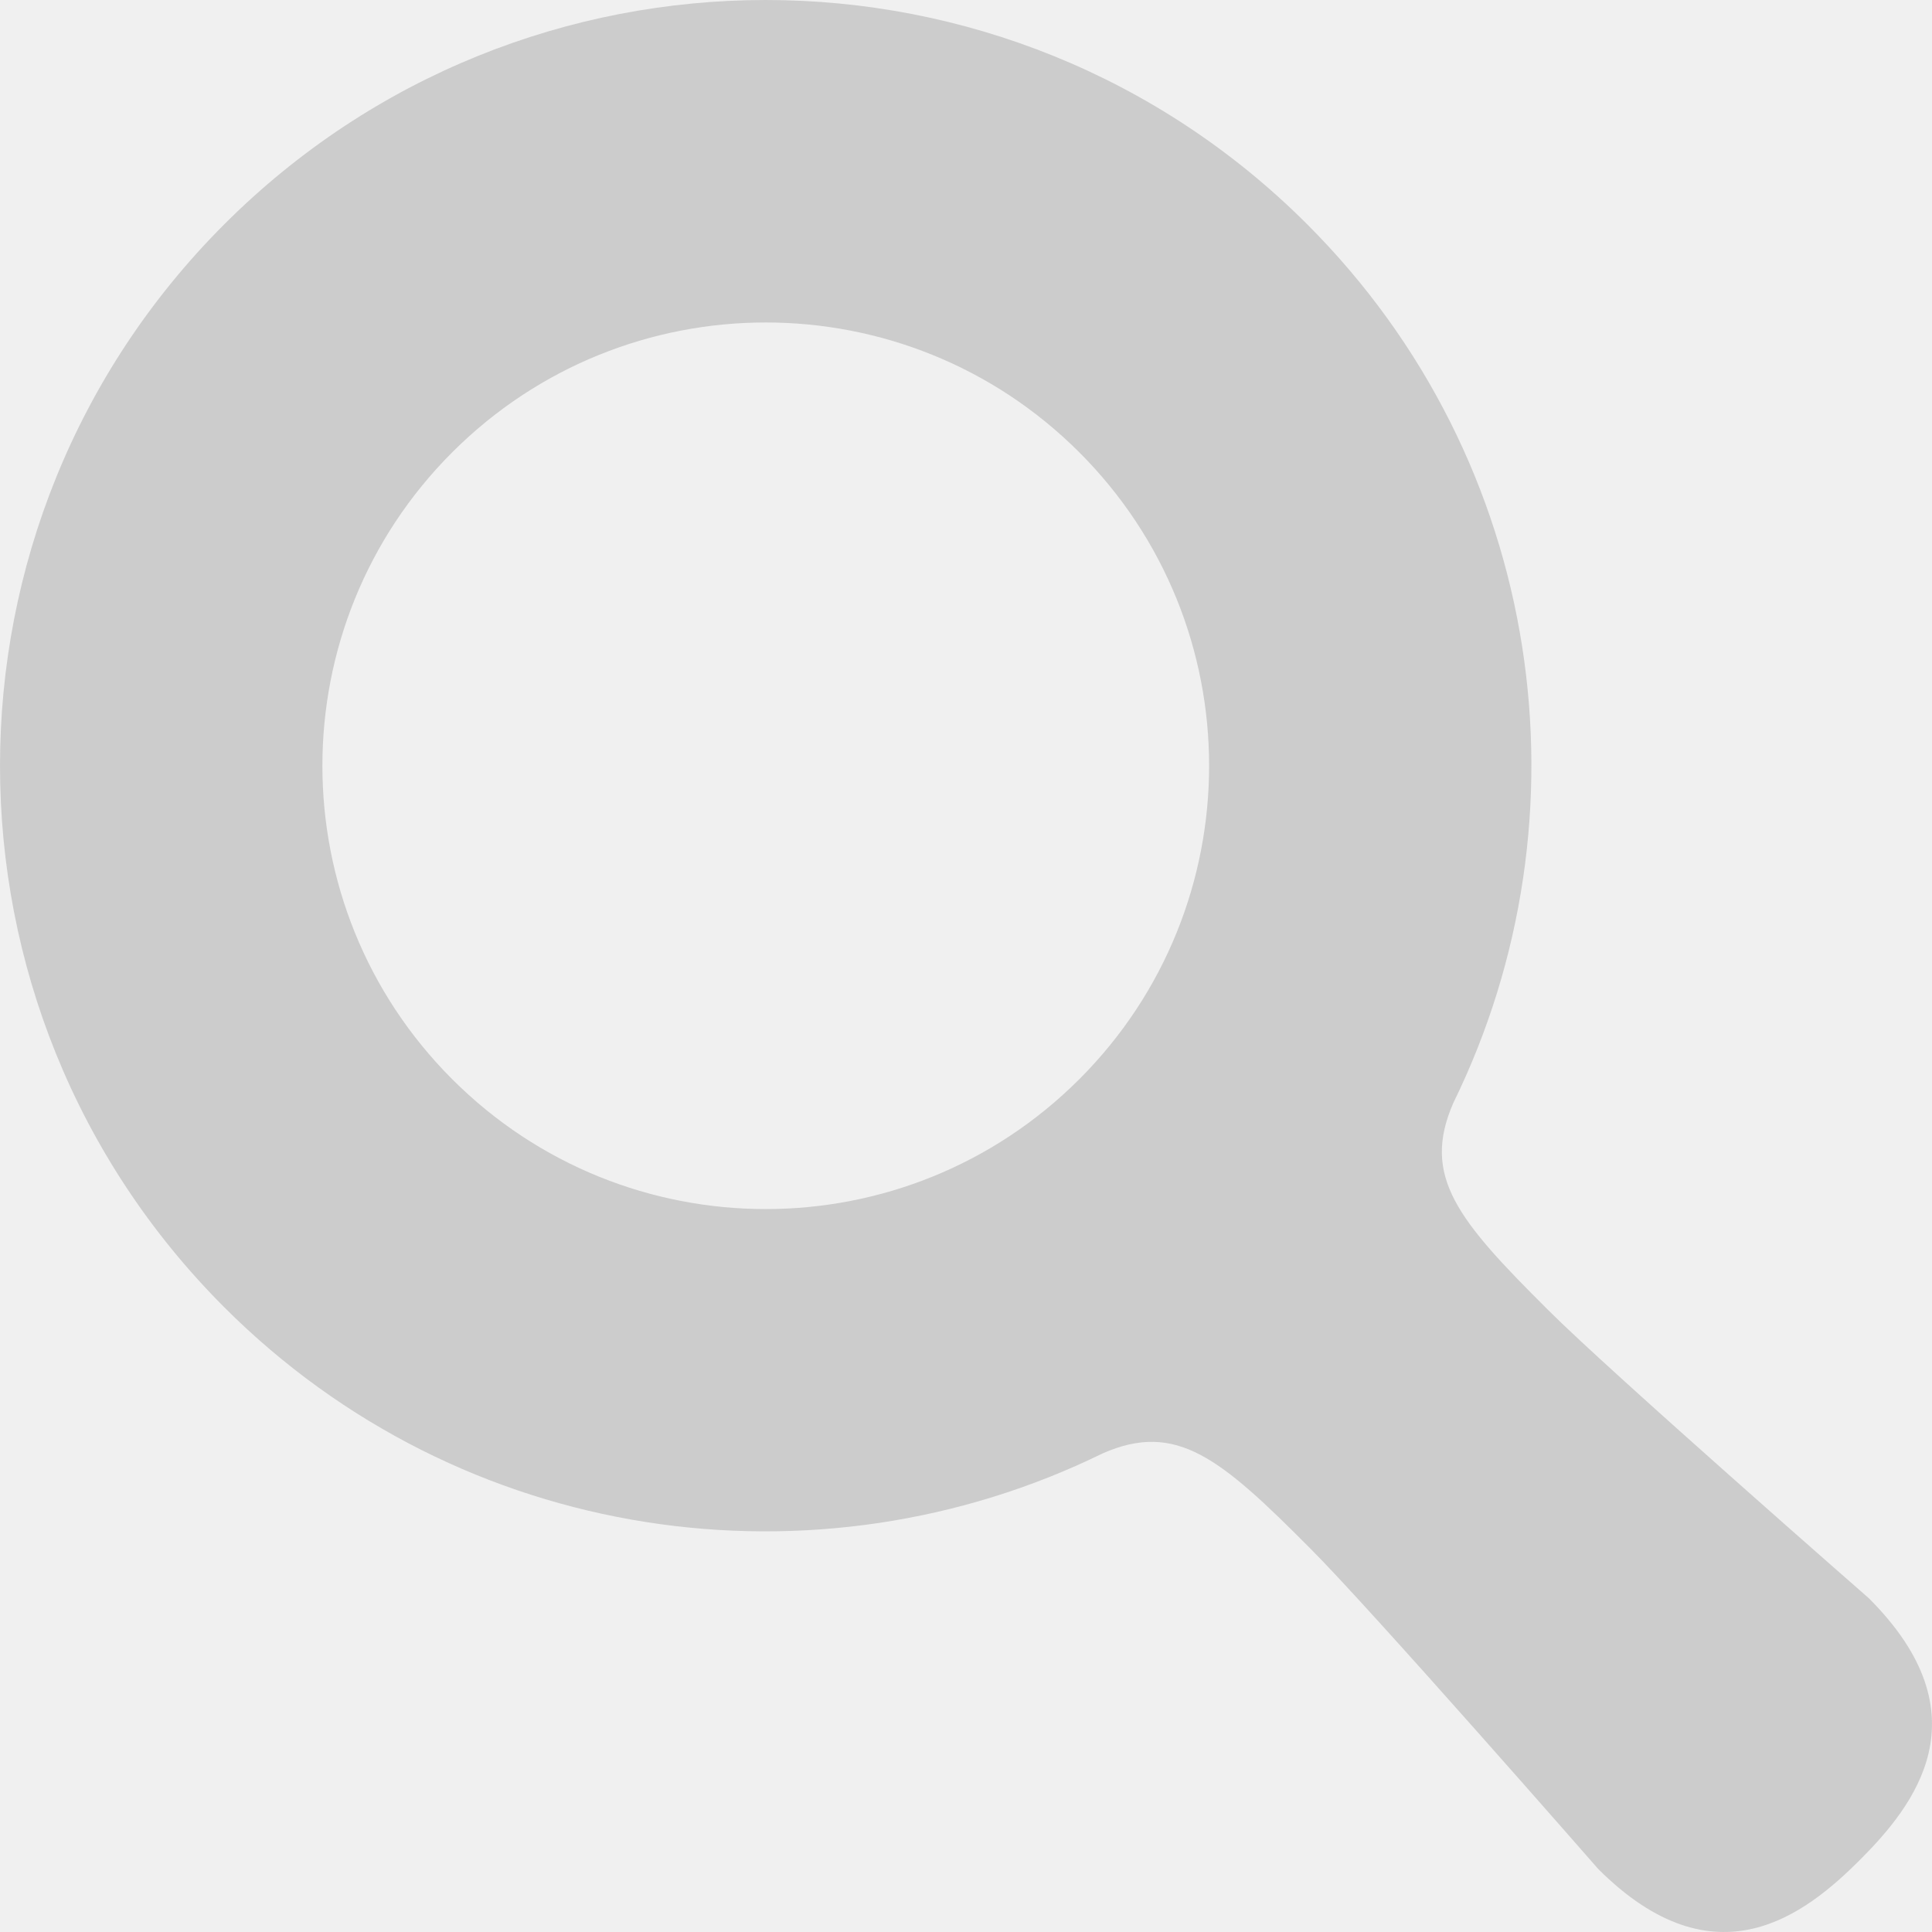
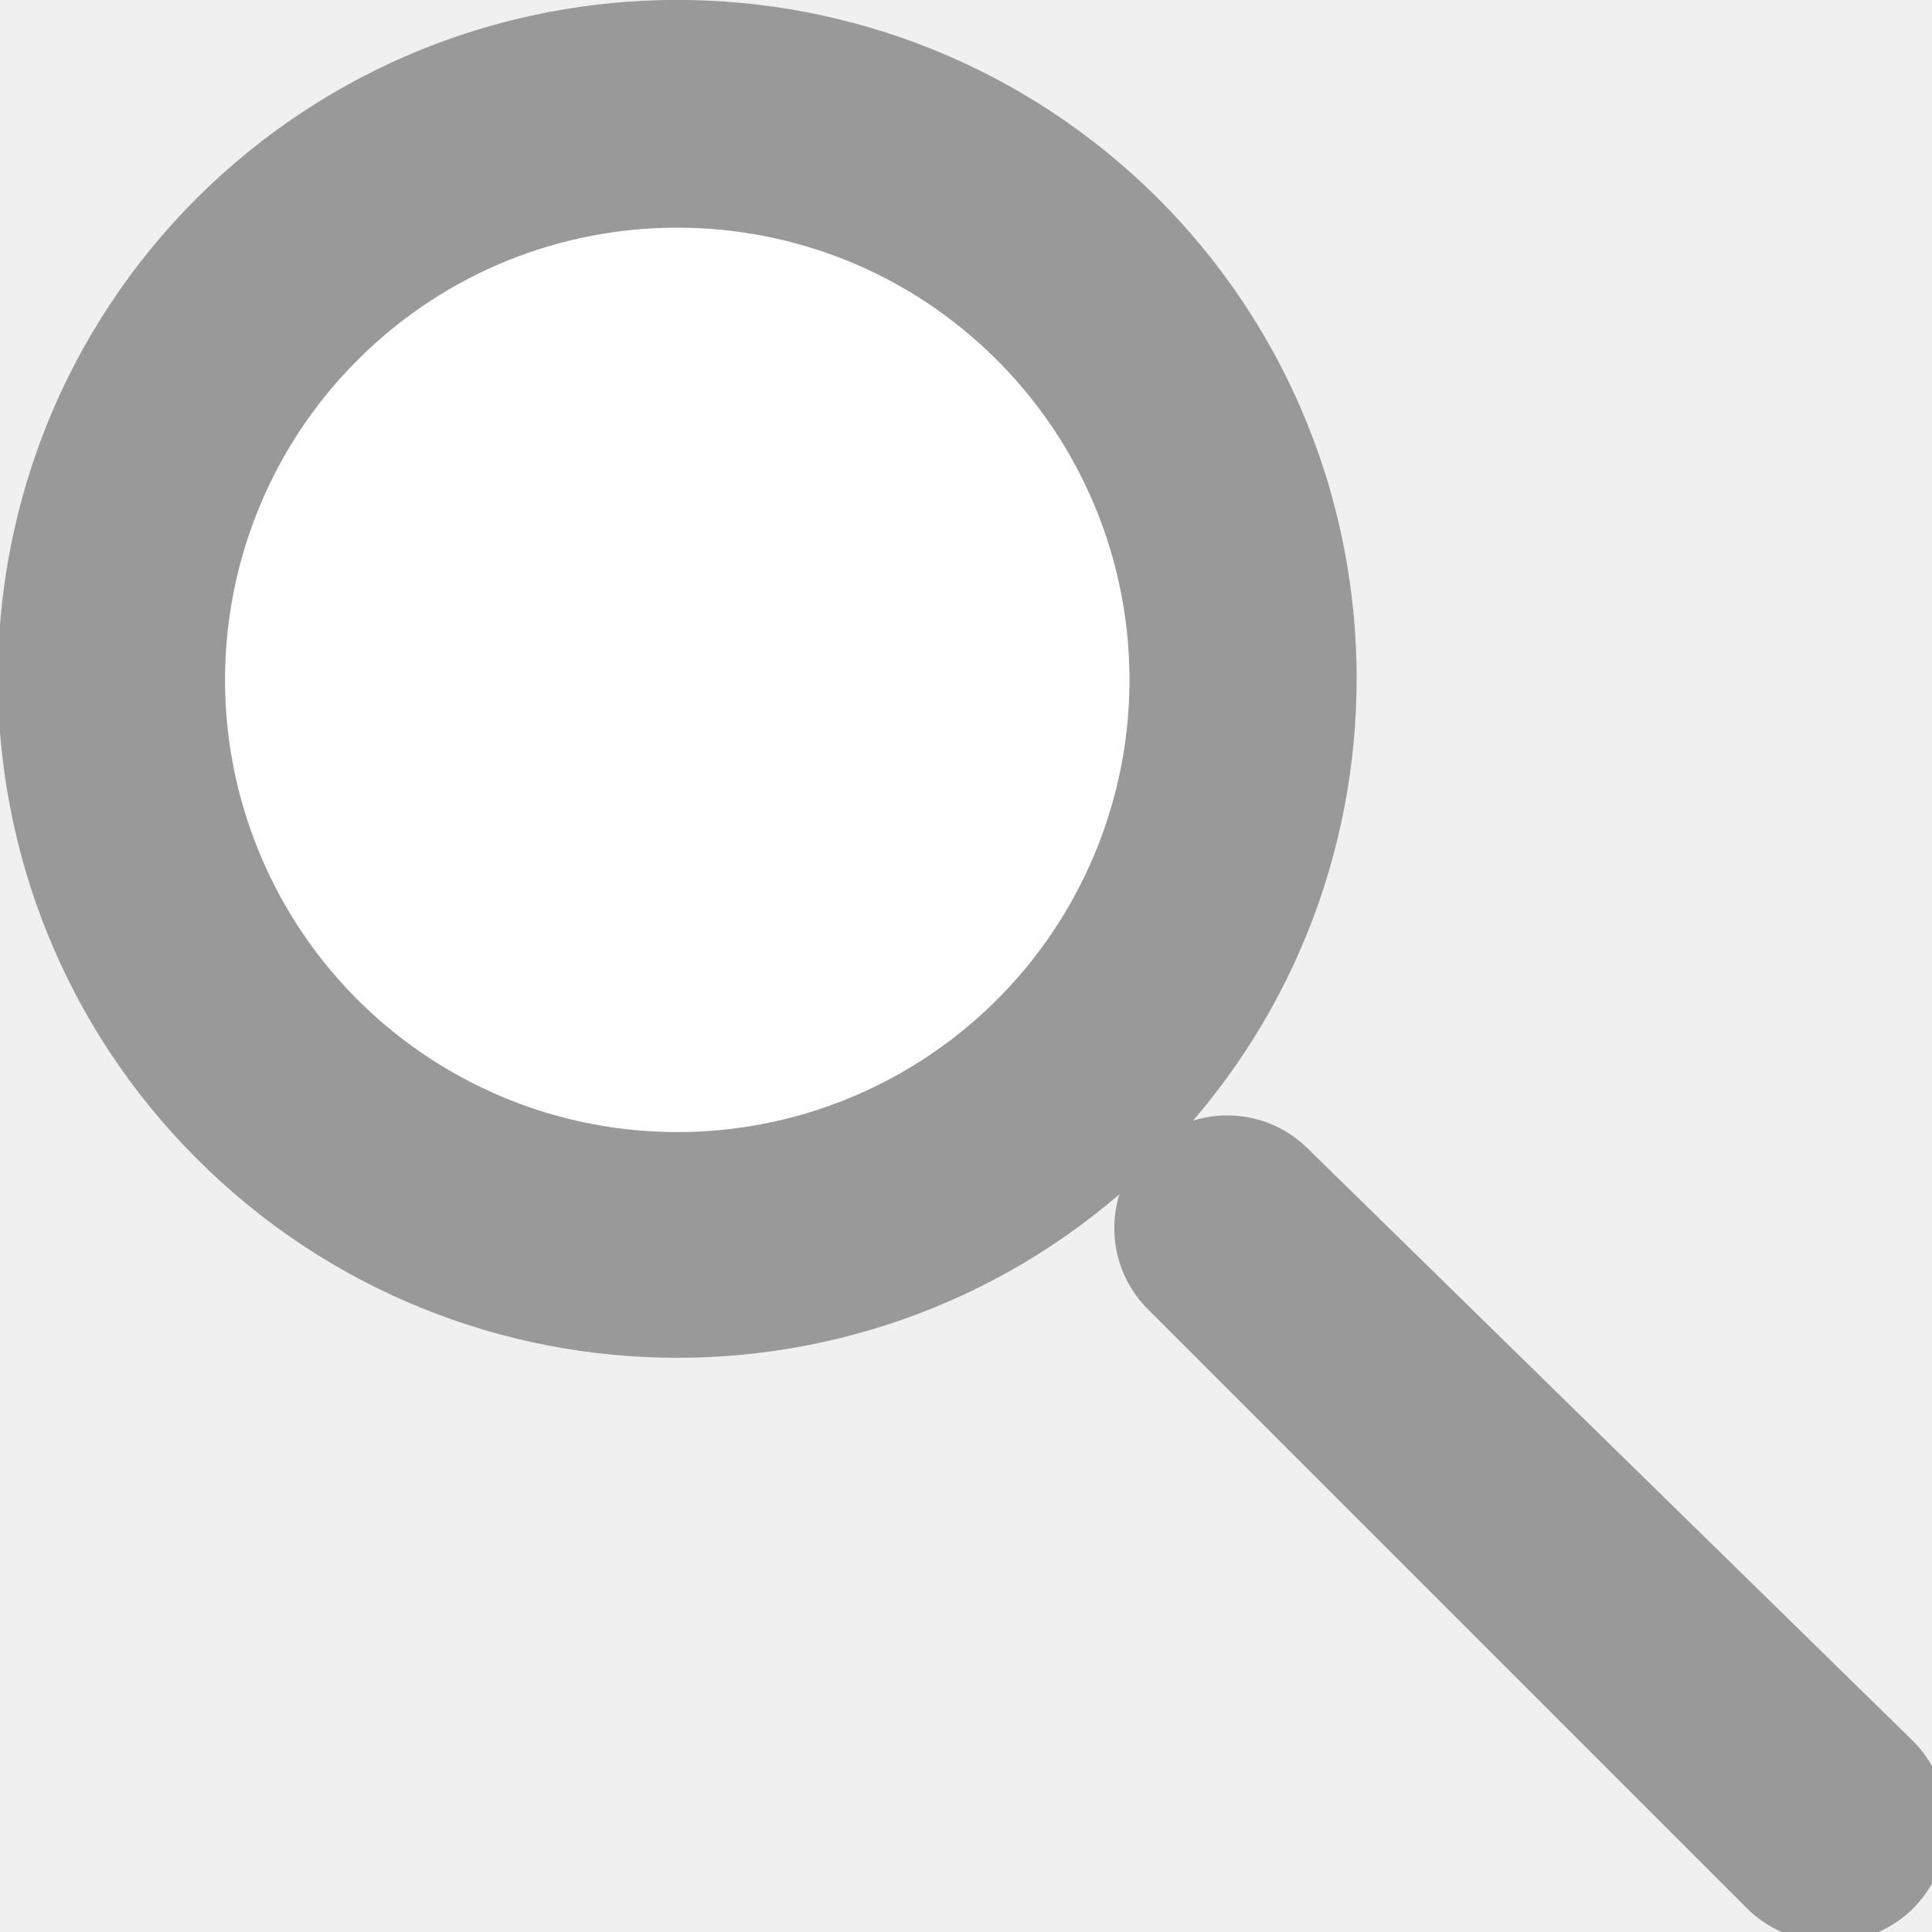
- <svg xmlns="http://www.w3.org/2000/svg" version="1.1" id="_x32_" x="0px" y="0px" viewBox="0 0 512 512" style="width: 16px; height: 16px; opacity: 1;" xml:space="preserve">
-   <style type="text/css">
- 	.st0{fill:#4B4B4B;}
- </style>
-   <g>
-     <path class="st0" d="M495.272,423.558c0,0-68.542-59.952-84.937-76.328c-24.063-23.938-33.69-35.466-25.195-54.931   c37.155-75.78,24.303-169.854-38.72-232.858c-79.235-79.254-207.739-79.254-286.984,0c-79.245,79.264-79.245,207.729,0,287.003   c62.985,62.985,157.088,75.837,232.839,38.691c19.466-8.485,31.022,1.142,54.951,25.215c16.384,16.385,76.308,84.937,76.308,84.937   c31.089,31.071,55.009,11.95,69.368-2.39C507.232,478.547,526.362,454.638,495.272,423.558z M286.017,286.012   c-45.9,45.871-120.288,45.871-166.169,0c-45.88-45.871-45.88-120.278,0-166.149c45.881-45.871,120.269-45.871,166.169,0   C331.898,165.734,331.898,240.141,286.017,286.012z" style="fill: rgb(204, 204, 204);" />
+ <svg xmlns="http://www.w3.org/2000/svg" viewBox="0 0 9.1 9.1">
+   <defs>
+     <style>.cls-1{fill:#999;}.cls-2{fill:#fff;}</style>
+   </defs>
+   <g id="レイヤー_2" data-name="レイヤー 2">
+     <g id="レイヤー_1-2" data-name="レイヤー 1">
+       <path class="cls-1" d="M.93.93a3.2,3.2,0,1,0,4.52,0A3.21,3.21,0,0,0,.93.93Z" />
+       <path class="cls-2" d="M1.69,1.69a2.13,2.13,0,1,0,3,0A2.13,2.13,0,0,0,1.69,1.69Z" />
+       <path class="cls-1" d="M9,8.19A.56.56,0,0,1,9,9H9a.56.56,0,0,1-.76,0L5.4,6.16a.54.54,0,0,1,0-.75h0a.54.54,0,0,1,.76,0Z" />
+     </g>
  </g>
</svg>
